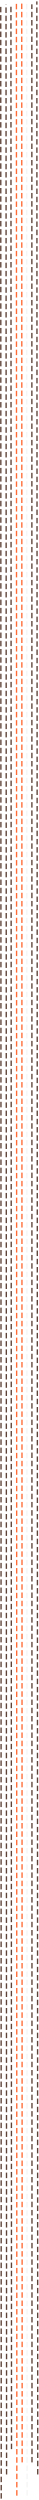
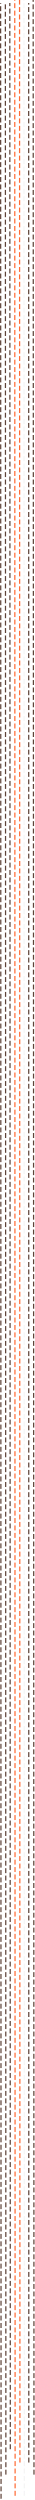
- <svg xmlns="http://www.w3.org/2000/svg" width="28" height="1822" fill="none">
-   <path transform="matrix(-.00036 -1 1 -.00268 28 1803.4)" stroke="#5E4338" stroke-dasharray="4 2" d="M0-.5h1802.4" />
-   <path transform="matrix(-.00016 -1 .99996 -.00875 12.76 1818.82)" stroke="#FF6B35" stroke-dasharray="4 2" d="M0-.5h1817.82" />
-   <path transform="rotate(-90.01 905.473 888.98) skewX(.073)" stroke="#FF6B35" stroke-dasharray="4 2" d="M0-.5h1793.6" />
-   <path transform="matrix(-.00016 -1 .99996 -.00875 20.23 1818.82)" stroke="#F5F5F5" stroke-dasharray="4 2" d="M0-.5h1817.82" />
-   <path transform="matrix(-.00006 -1 1 -.0005 23.816 1794.6)" stroke="#5E4338" stroke-dasharray="4 2" d="M0-.5h1791.42" />
-   <path transform="matrix(-.0002 -1 .99997 -.00736 1.403 1821)" stroke="#5E4338" stroke-dasharray="4 2" d="M0-.5h1817.82" />
-   <path transform="matrix(-.00022 -1 1 -.00194 5.289 1803.41)" stroke="#5E4338" stroke-dasharray="4 2" d="M0-.5h1800.22" />
-   <path transform="rotate(-90.013 896.695 888.024) skewX(.1)" stroke="#5E4338" stroke-dasharray="4 2" d="M0-.5h1781.74" />
+ <svg xmlns="http://www.w3.org/2000/svg" width="28" height="2020" viewBox="0 0 28 2020" fill="none">
+   <line y1="-0.5" x2="1999.48" y2="-0.5" transform="matrix(-0.00032101 -1 0.999996 -0.00297075 27.9517 1999.48)" stroke="#5E4338" stroke-dasharray="4 2" />
+   <line y1="-0.5" x2="2016.58" y2="-0.5" transform="matrix(-0.000148101 -1 0.999953 -0.0097013 12.7109 2016.58)" stroke="#FF6B35" stroke-dasharray="4 2" />
+   <line y1="-0.5" x2="1989.71" y2="-0.5" transform="matrix(-0.000150123 -1 0.999999 -0.0016032 16.5957 1989.71)" stroke="#FF6B35" stroke-dasharray="4 2" />
+   <line y1="-0.5" x2="2016.58" y2="-0.5" transform="matrix(-0.000148101 -1 0.999953 -0.0097013 20.1816 2016.58)" stroke="#F5F5F5" stroke-dasharray="4 2" />
+   <line y1="-0.5" x2="1987.29" y2="-0.5" transform="matrix(-5.251e-05 -1 1 -0.000561318 23.7676 1989.71)" stroke="#5E4338" stroke-dasharray="4 2" />
+   <line y1="-0.5" x2="2016.58" y2="-0.5" transform="matrix(-0.000175937 -1 0.999967 -0.00816727 1.35498 2019)" stroke="#5E4338" stroke-dasharray="4 2" />
+   <line y1="-0.5" x2="1997.06" y2="-0.5" transform="matrix(-0.000202027 -1 0.999998 -0.0021572 5.24023 1999.48)" stroke="#5E4338" stroke-dasharray="4 2" />
+   <line y1="-0.5" x2="1976.55" y2="-0.5" transform="matrix(-0.000203985 -1 0.999998 -0.0021781 8.82617 1978.97)" stroke="#5E4338" stroke-dasharray="4 2" />
</svg>
